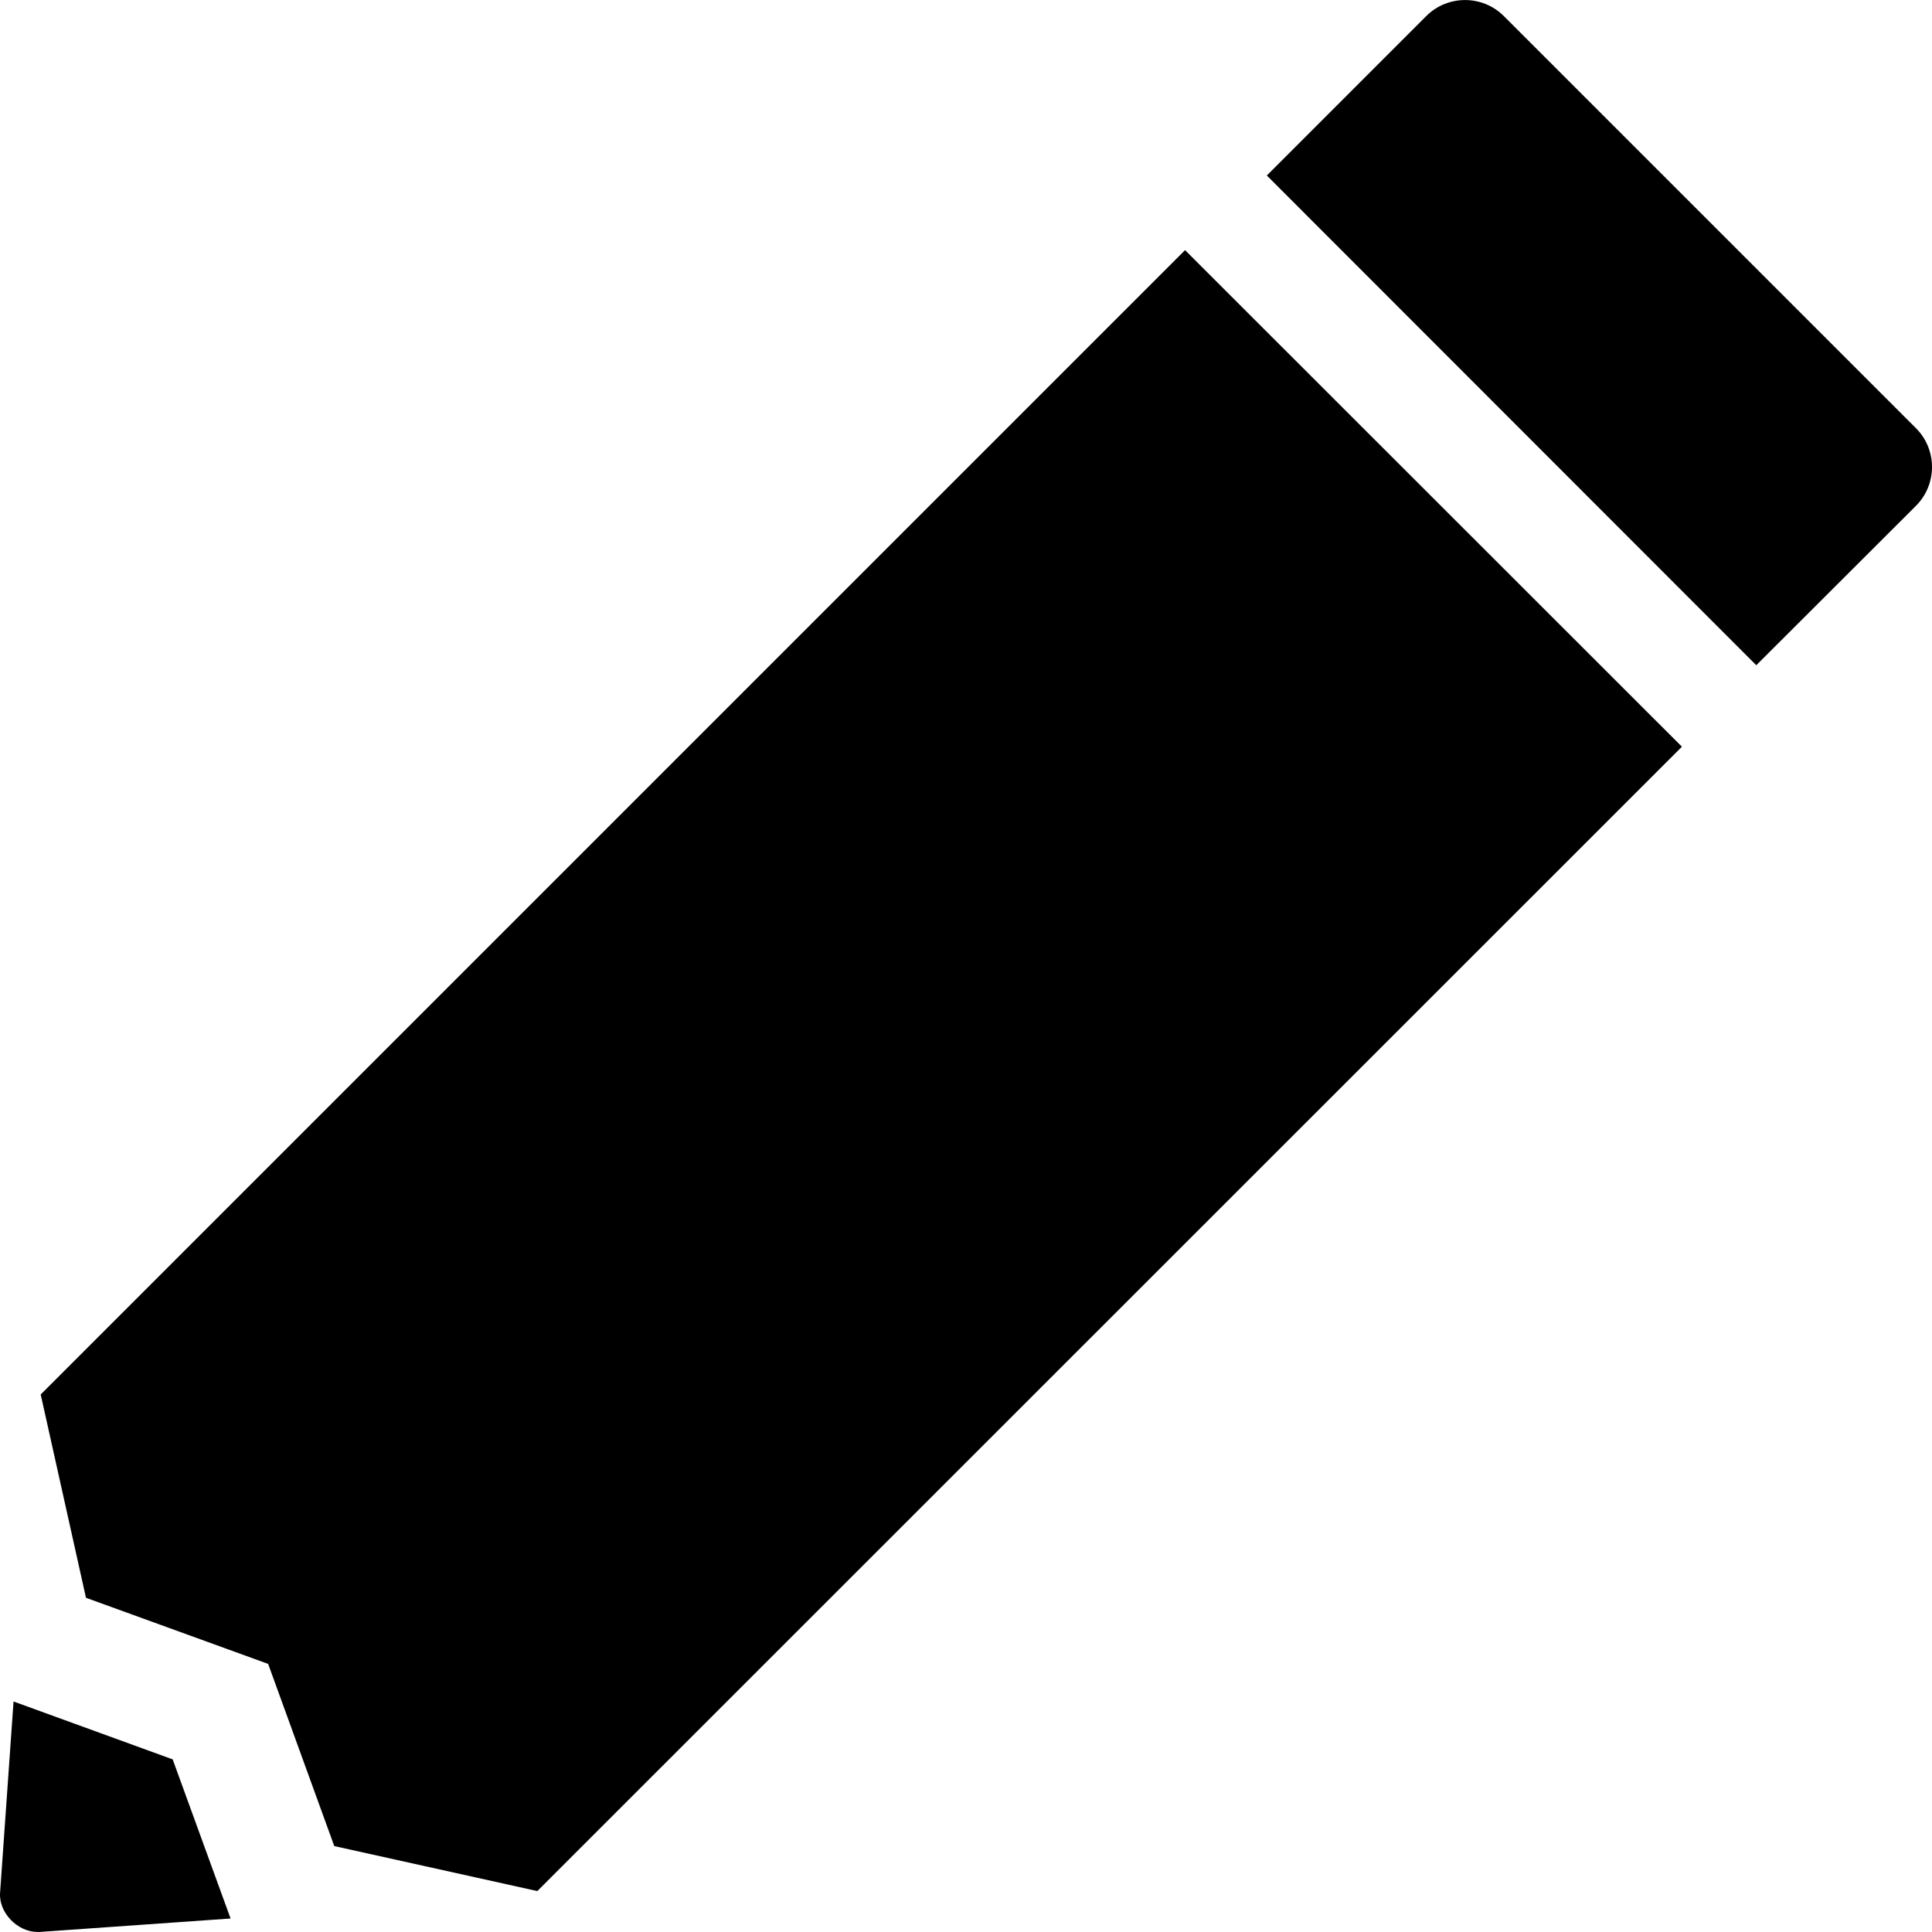
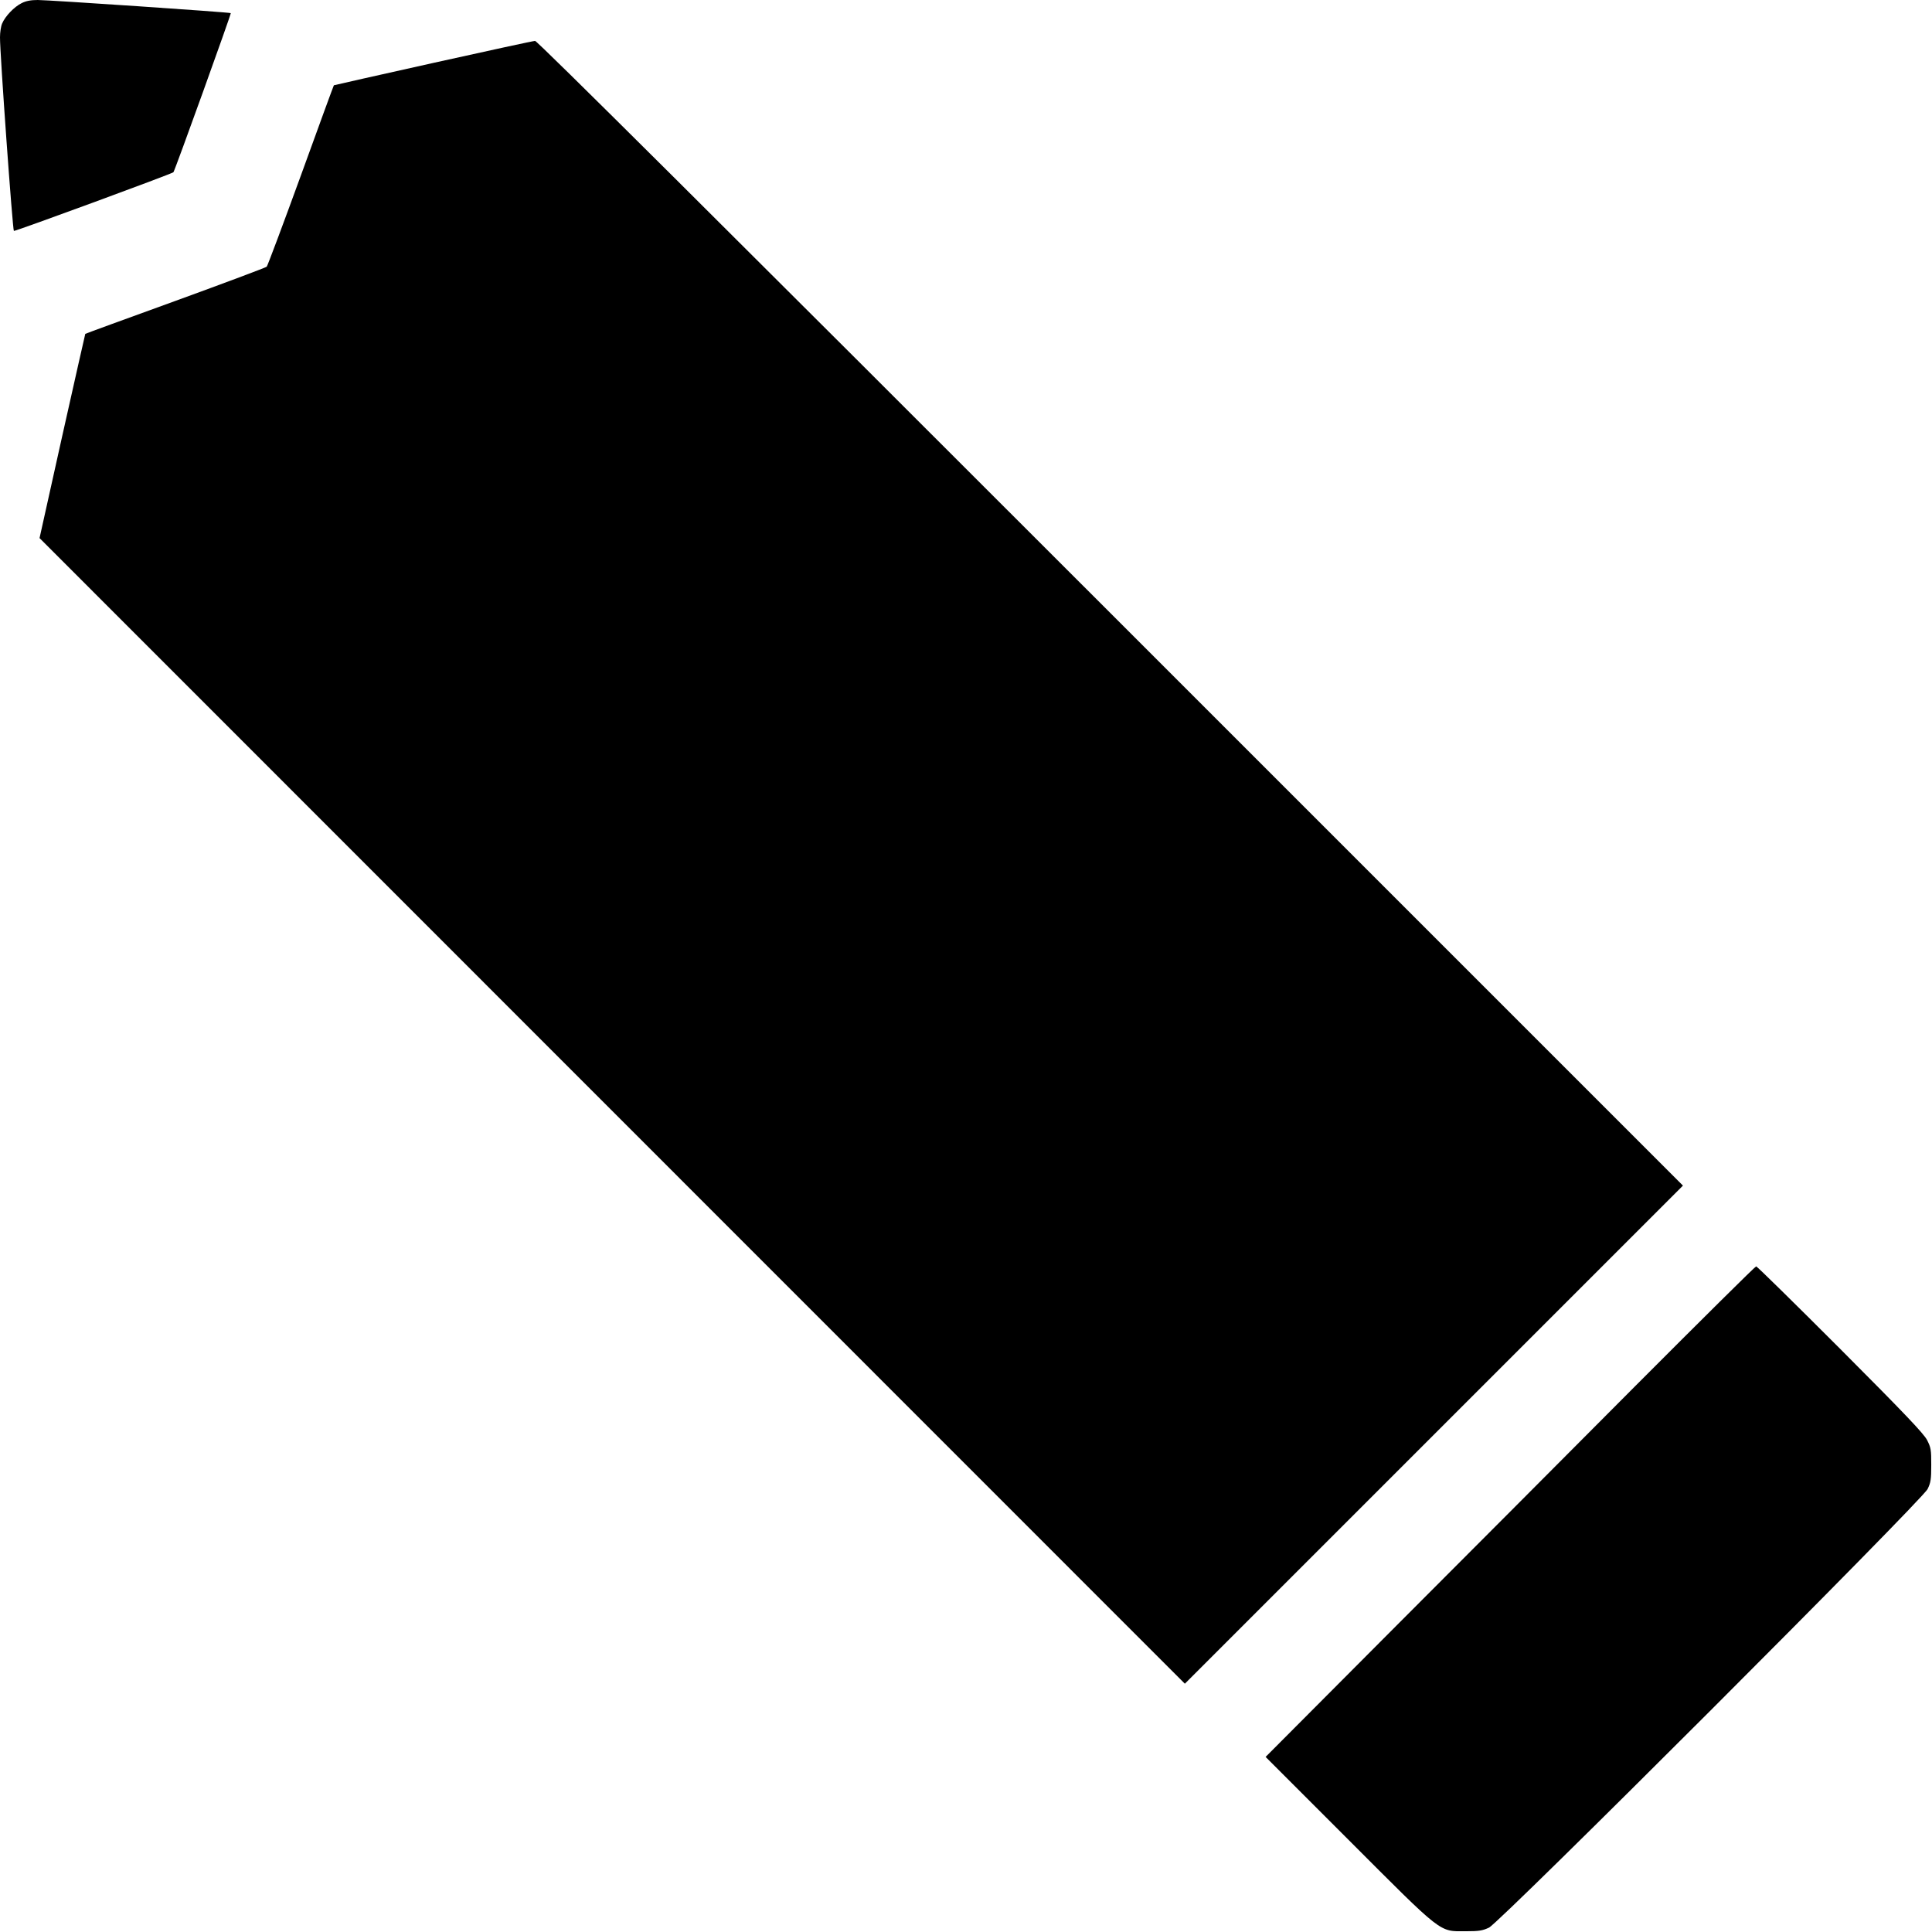
- <svg xmlns="http://www.w3.org/2000/svg" version="1.1" id="Capa_1" x="0px" y="0px" width="704.186px" height="704.186px" viewBox="0 0 704.186 704.186" style="enable-background:new 0 0 704.186 704.186;" xml:space="preserve">
-   <g>
-     <g>
-       <path d="M13.637,704.168c0.3,0,0.5,0,0.8,0l69.6-4.9l-21.1-58l-58-21.1l-4.9,69.6C-0.563,697.068,6.336,704.168,13.637,704.168z" />
-       <polygon points="97.737,606.468 121.836,672.868 195.836,689.268 613.036,272.168 431.937,91.168 431.937,91.168 14.836,508.268     31.336,582.368   " />
-       <path d="M640.136,242.468l-178.399-178.5l58.1-58.1c7.8-7.801,20.5-7.801,28.3,0l150.2,150.199c7.8,7.801,7.8,20.5,0,28.301    L640.136,242.468z" />
-     </g>
+ <svg xmlns="http://www.w3.org/2000/svg" version="1.0" width="1280pt" height="1280pt" viewBox="0 0 1280 1280" preserveAspectRatio="xMidYMid meet">
+   <g transform="translate(0,1280) scale(0.1,-0.1)" fill="#000000" stroke="none">
+     <path d="M143 12779 c-49 -24 -109 -87 -129 -135 -8 -18 -14 -59 -14 -91 -1 -103 84 -1283 92 -1283 18 0 1052 380 1057 389 13 20 384 1051 380 1054 -7 6 -1208 87 -1279 87 -45 0 -78 -6 -107 -21z" />
+     <path d="M2870 12383 c-360 -80 -656 -147 -658 -148 -2 -2 -100 -270 -218 -596 -119 -327 -221 -599 -227 -606 -7 -6 -279 -108 -606 -227 -326 -118 -594 -216 -596 -218 -1 -2 -70 -307 -153 -678 l-150 -675 3794 -3795 3794 -3795 1650 1650 1650 1650 -3792 3792 c-2633 2633 -3799 3793 -3813 3792 -11 0 -315 -66 -675 -146z" />
+     <path d="M10835 3618 c-434 -436 -1163 -1168 -1620 -1625 l-830 -833 545 -545 c636 -637 602 -610 780 -610 90 0 112 4 155 24 74 35 2871 2832 2906 2906 21 43 24 65 24 160 0 101 -2 114 -28 165 -23 43 -143 170 -575 603 -301 301 -551 547 -557 547 -6 0 -366 -357 -800 -792z" />
  </g>
-   <g>
- </g>
-   <g>
- </g>
-   <g>
- </g>
-   <g>
- </g>
-   <g>
- </g>
-   <g>
- </g>
-   <g>
- </g>
-   <g>
- </g>
-   <g>
- </g>
-   <g>
- </g>
-   <g>
- </g>
-   <g>
- </g>
-   <g>
- </g>
-   <g>
- </g>
-   <g>
- </g>
</svg>
